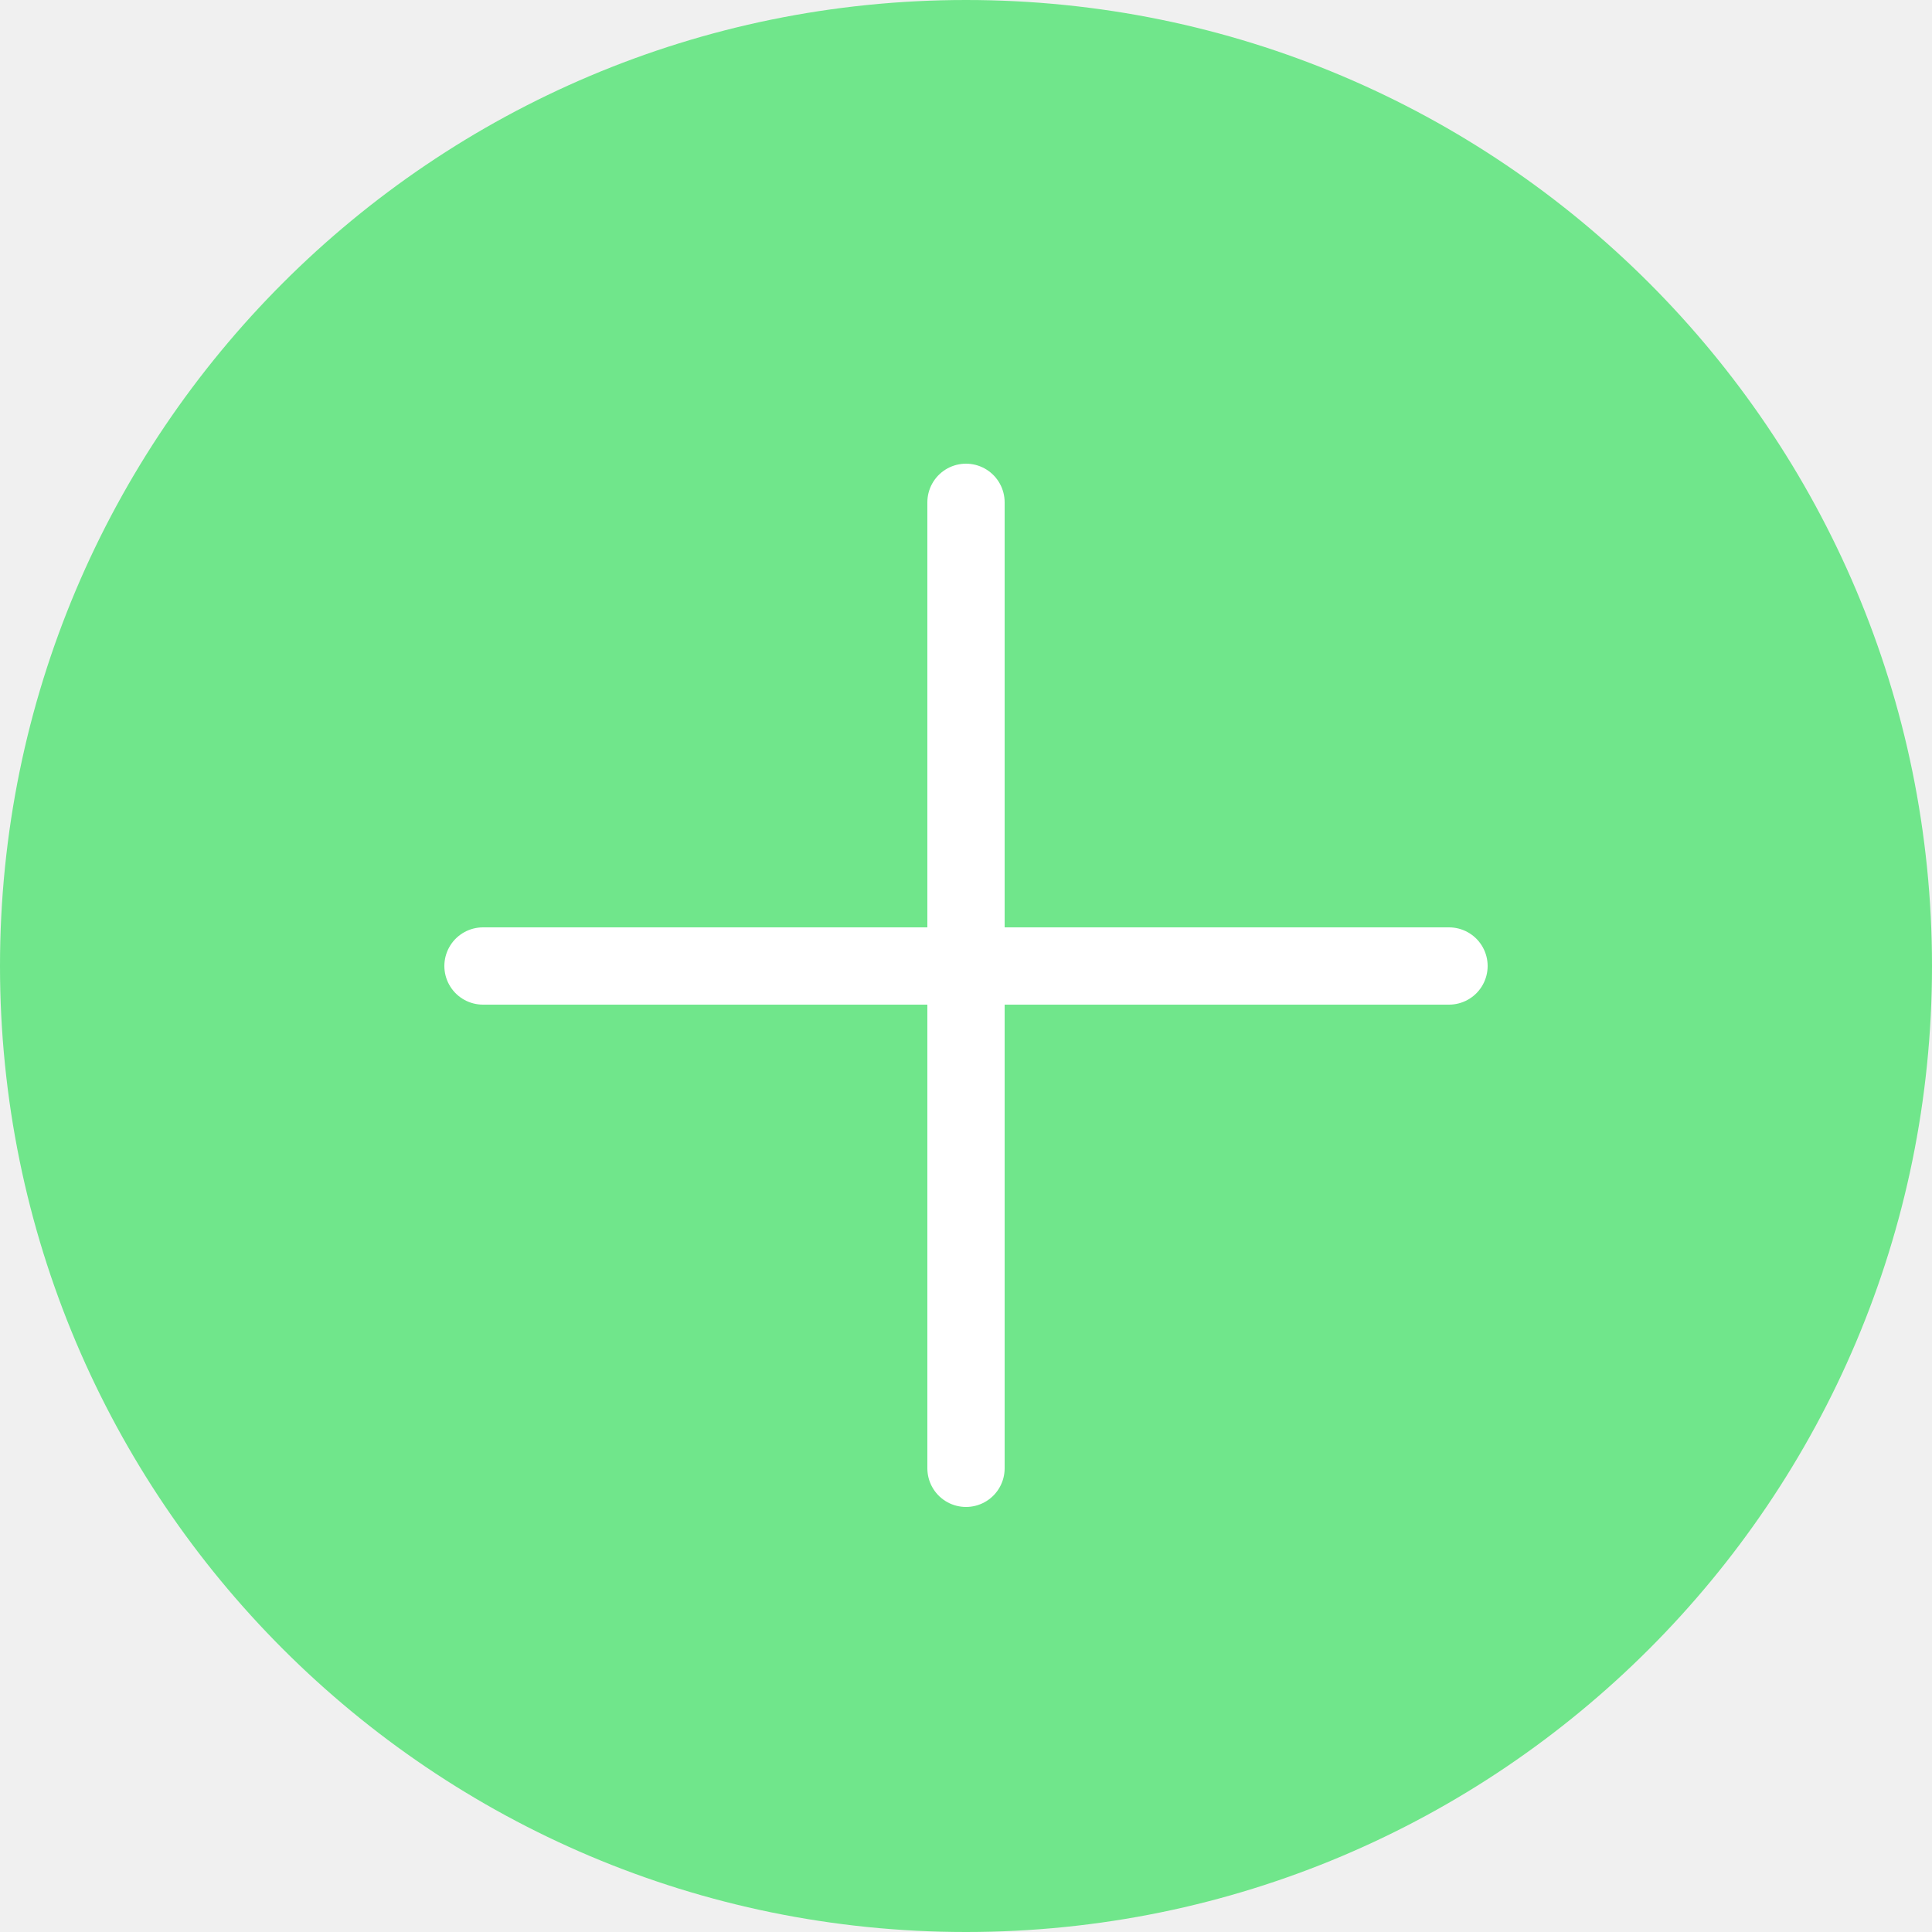
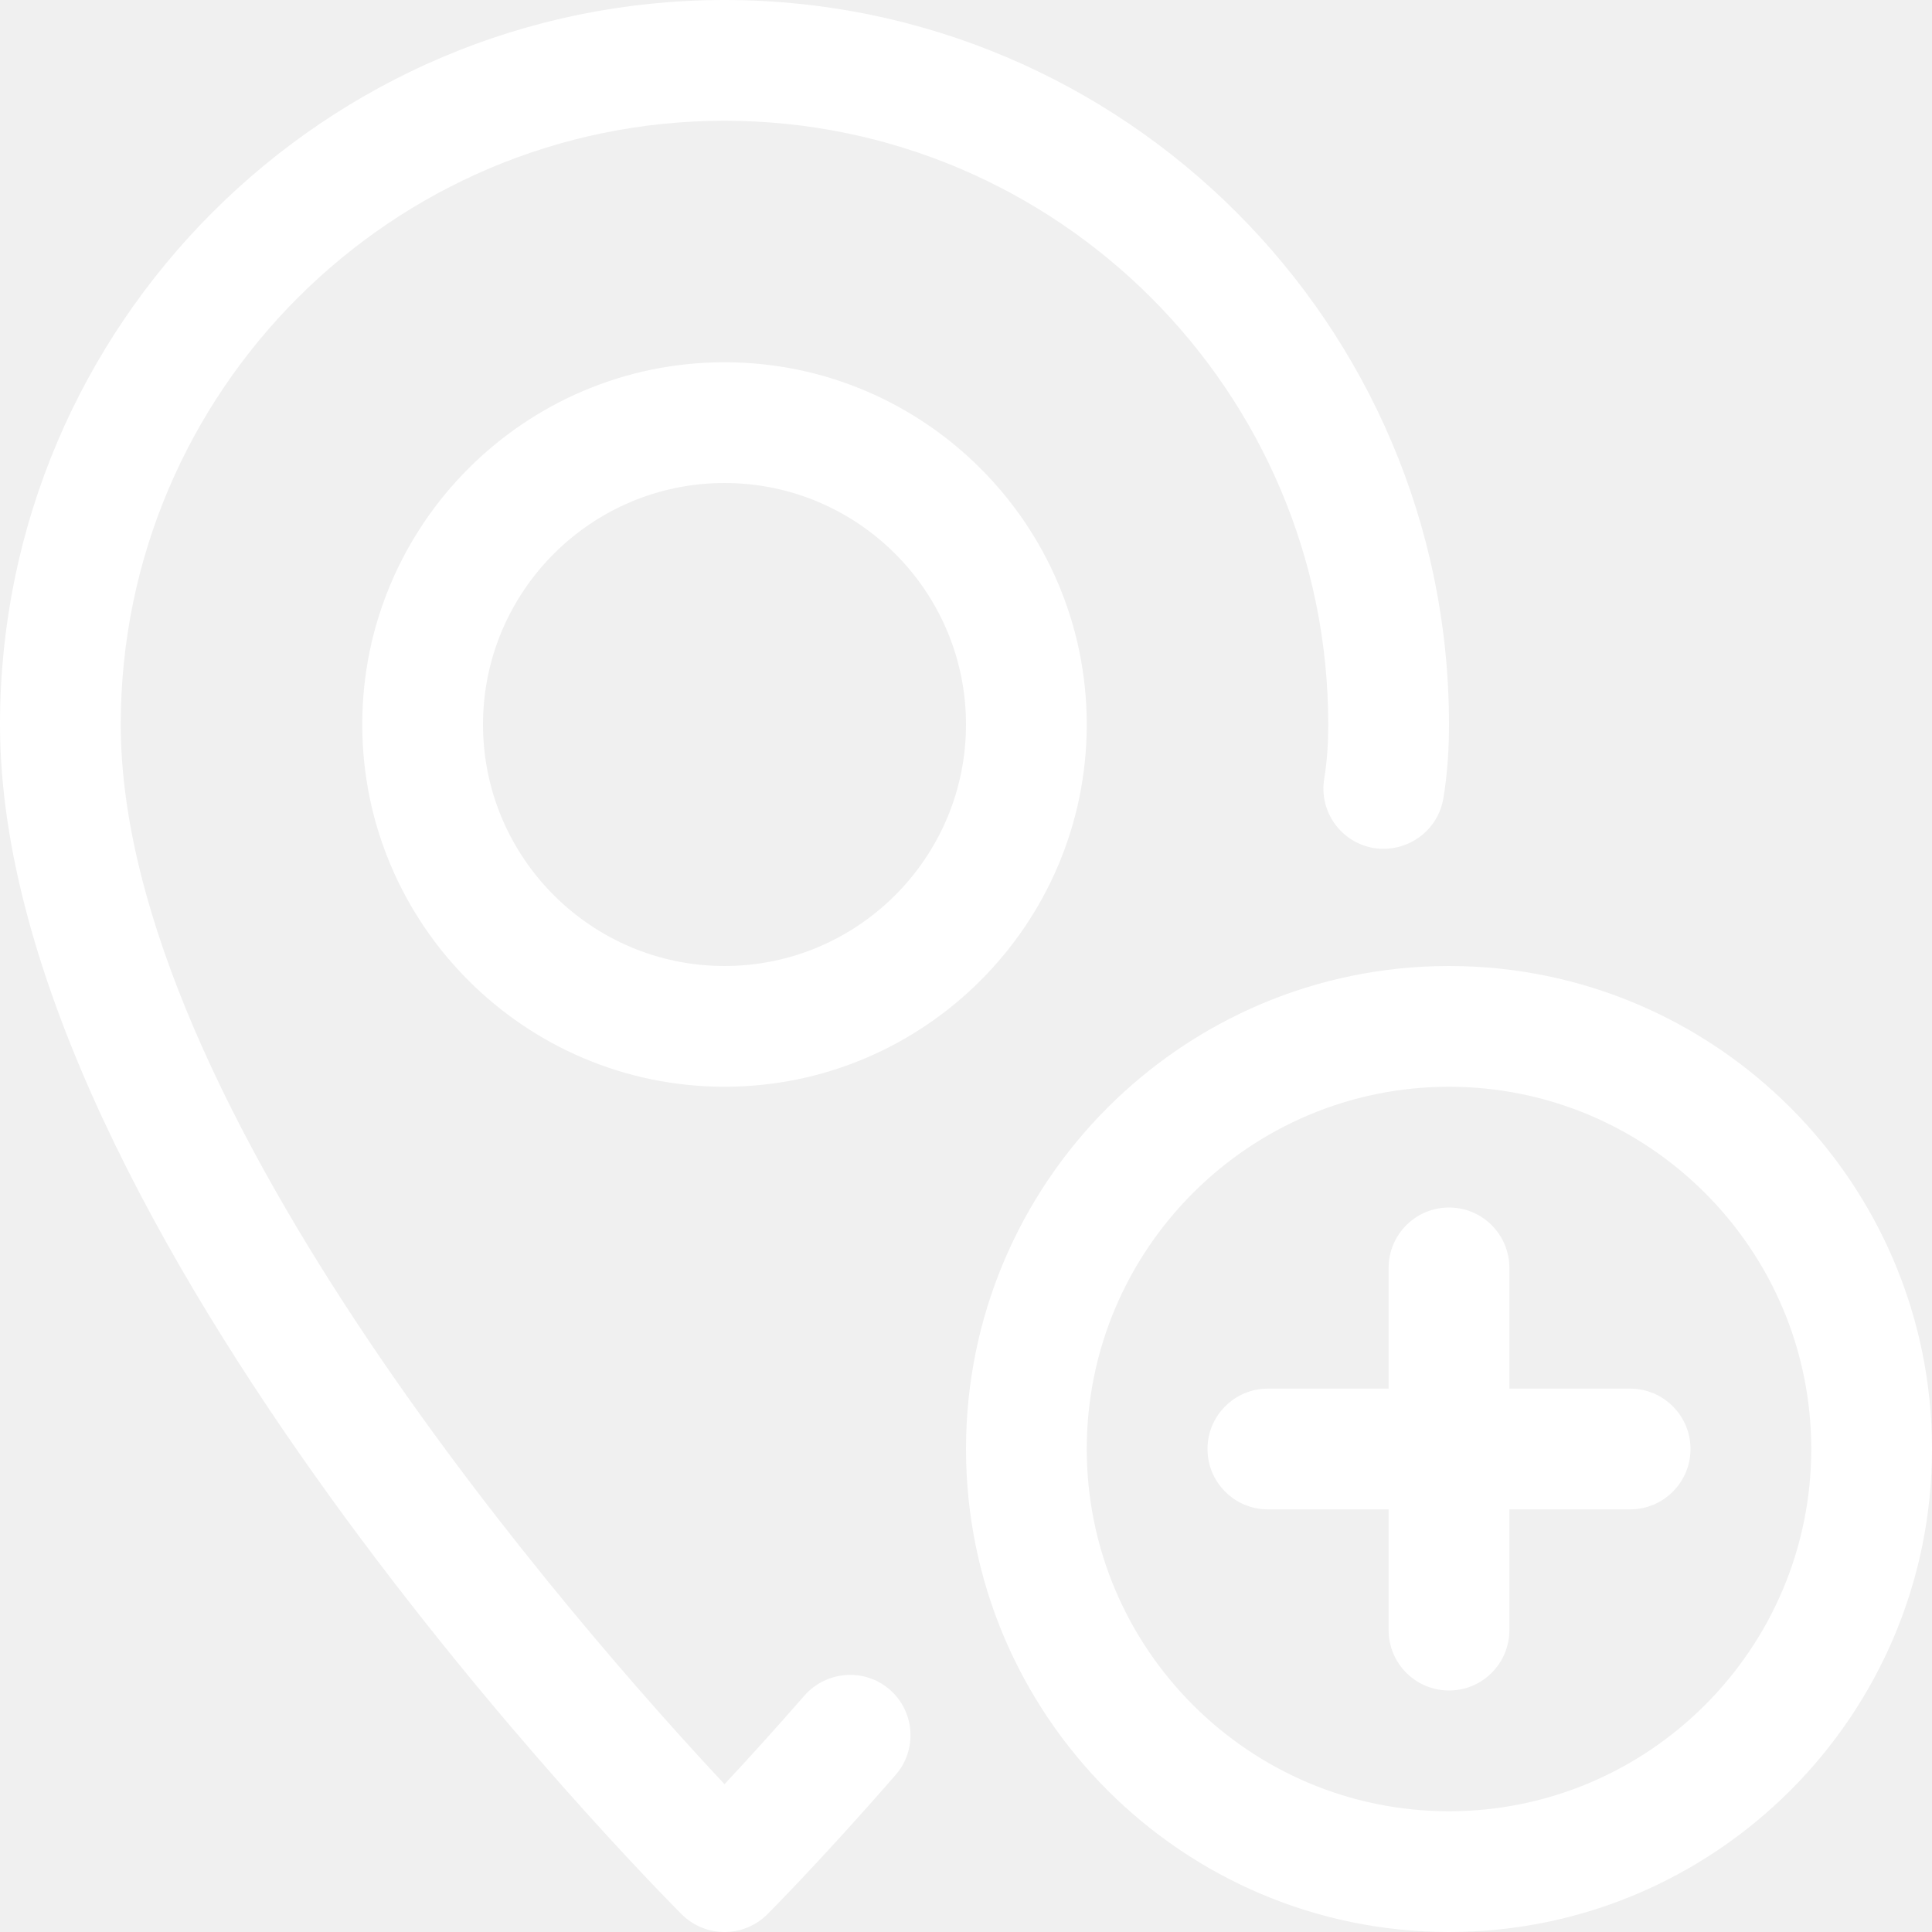
- <svg xmlns="http://www.w3.org/2000/svg" version="1.1" id="Capa_1" x="0px" y="0px" viewBox="0 0 50 50" style="enable-background:new 0 0 50 50;" xml:space="preserve" width="512px" height="512px" class="">
+ <svg xmlns="http://www.w3.org/2000/svg" version="1.1" id="Capa_1" x="0px" y="0px" viewBox="0 0 512 512" style="enable-background:new 0 0 512 512;" xml:space="preserve" width="512px" height="512px" class="">
  <g>
-     <circle cx="25" cy="25" r="25" data-original="#43B05C" class="active-path" data-old_color="#43B05C" fill="#70E68B" />
-     <line style="stroke-width:2;stroke-linecap:round;stroke-linejoin:round;stroke-miterlimit:10;" x1="25" y1="13" x2="25" y2="38" stroke="#fff" fill="#fff" />
-     <line style="stroke-width:2;stroke-linecap:round;stroke-linejoin:round;stroke-miterlimit:10;" x1="37.5" y1="25" x2="12.5" y2="25" stroke="#fff" fill="#fff" />
+     <g>
+       <g>
+         <path d="M192,0C86.112,0,0,86.112,0,192c0,133.088,173.312,307.936,180.672,315.328C183.808,510.432,187.904,512,192,512    s8.192-1.568,11.328-4.672c0,0,14.08-14.048,34.016-36.96c5.824-6.656,5.12-16.768-1.536-22.592    c-6.624-5.76-16.704-5.088-22.592,1.536c-8.384,9.6-15.68,17.6-21.216,23.52C153.792,432,32,293.664,32,192    c0-88.224,71.776-160,160-160s160,71.776,160,160c0,4.576-0.256,9.44-1.056,14.304c-1.472,8.704,4.384,16.96,13.12,18.432    c8.704,1.376,16.96-4.416,18.432-13.12C383.616,204.96,384,198.304,384,192C384,86.112,297.888,0,192,0z" data-original="#000000" class="active-path" data-old_color="#000000" fill="#FFFFFF" />
+       </g>
+     </g>
+     <g>
+       <g>
+         <path d="M192,96c-52.928,0-96,43.072-96,96s43.072,96,96,96c52.928,0,96-43.072,96-96C288,139.072,244.928,96,192,96z M192,256    c-35.296,0-64-28.704-64-64s28.704-64,64-64s64,28.704,64,64S227.296,256,192,256z" data-original="#000000" class="active-path" data-old_color="#000000" fill="#FFFFFF" />
+       </g>
+     </g>
+     <g>
+       <g>
+         <path d="M384,256c-70.592,0-128,57.408-128,128s57.408,128,128,128s128-57.408,128-128S454.592,256,384,256z M384,480    c-52.928,0-96-43.072-96-96c0-52.928,43.072-96,96-96c52.928,0,96,43.072,96,96C480,436.928,436.928,480,384,480z" data-original="#000000" class="active-path" data-old_color="#000000" fill="#FFFFFF" />
+       </g>
+     </g>
+     <g>
+       <g>
+         <path d="M432,368h-32v-32c0-8.832-7.168-16-16-16c-8.832,0-16,7.168-16,16v32h-32c-8.832,0-16,7.168-16,16c0,8.832,7.168,16,16,16    h32v32c0,8.832,7.168,16,16,16c8.832,0,16-7.168,16-16v-32h32c8.832,0,16-7.168,16-16C448,375.168,440.832,368,432,368z" data-original="#000000" class="active-path" data-old_color="#000000" fill="#FFFFFF" />
+       </g>
+     </g>
  </g>
</svg>
